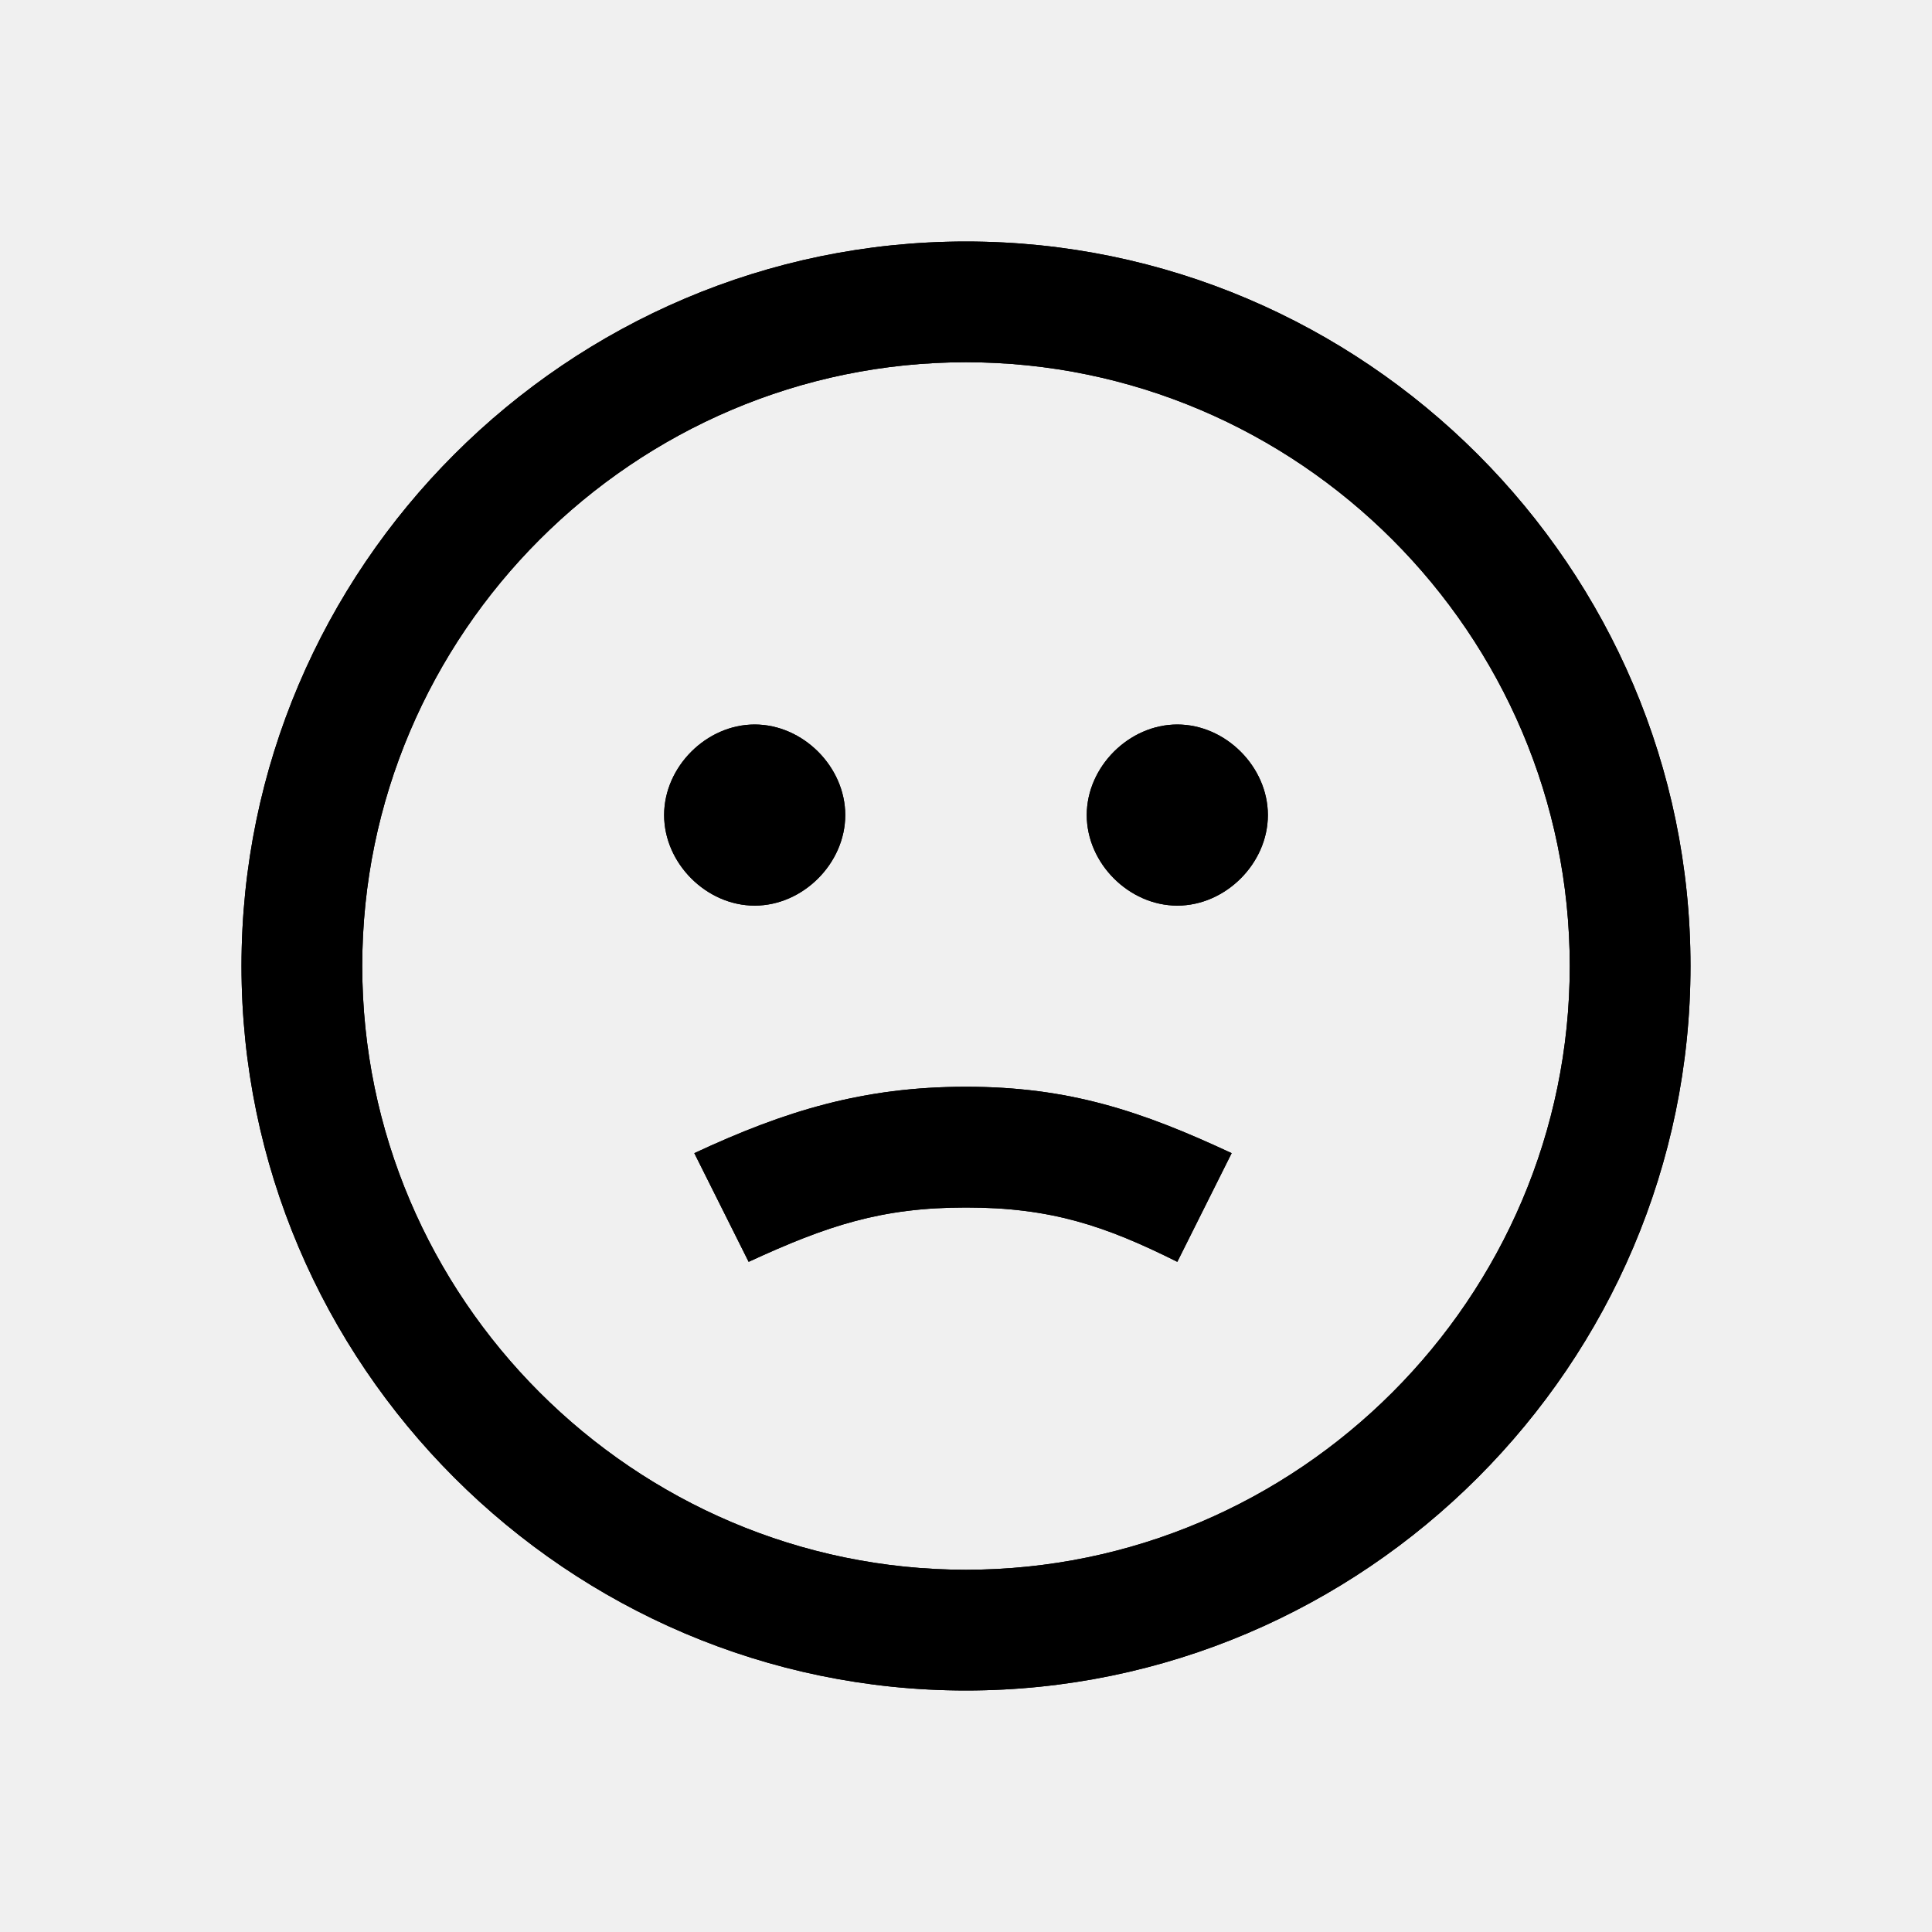
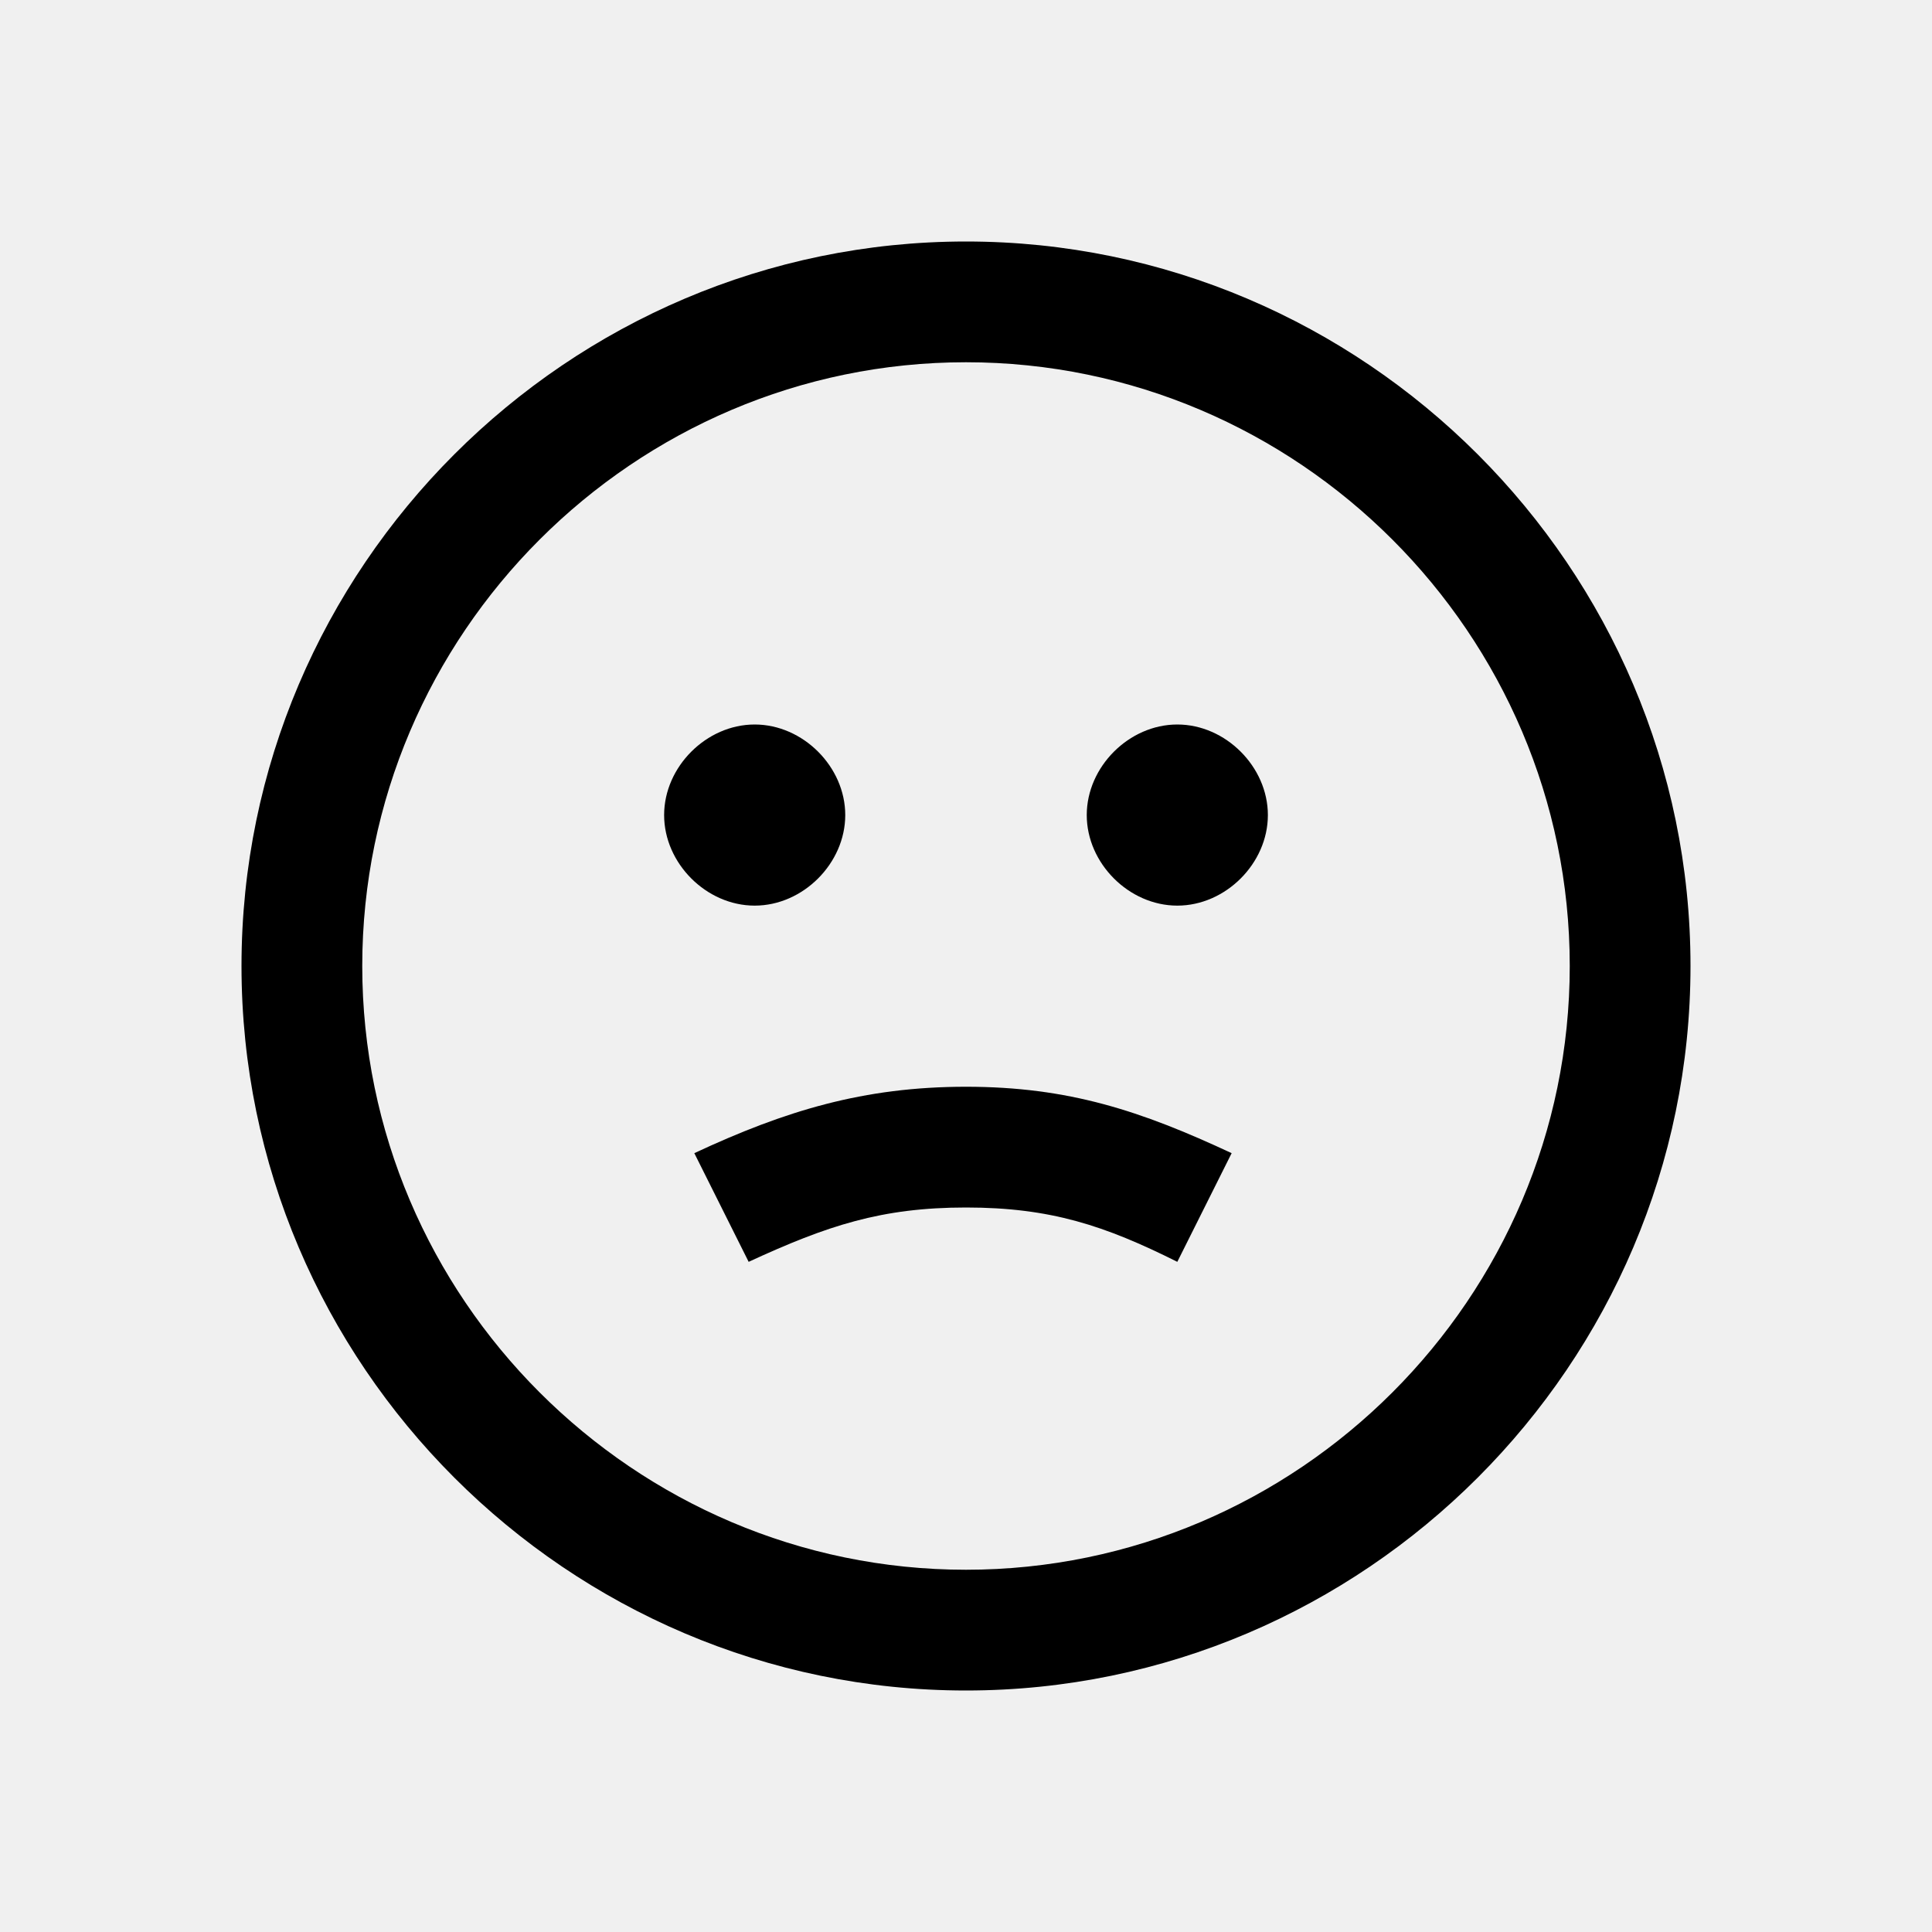
- <svg xmlns="http://www.w3.org/2000/svg" xmlns:xlink="http://www.w3.org/1999/xlink" viewBox="0 0 32 32" version="1.1">
-   <defs>
-     <path d="M16,28 C9.4,28 4,22.6 4,16 C4,9.4 9.4,4 16,4 C22.6,4 28,9.4 28,16 C28,22.6 22.6,28 16,28 Z M16,26 C21.5,26 26,21.5 26,16 C26,10.5 21.5,6 16,6 C10.5,6 6,10.5 6,16 C6,21.5 10.5,26 16,26 Z M20.4,19.1 L19.5,20.9 C18.3,20.3 17.4,20 16,20 C14.6,20 13.7,20.3 12.4,20.9 L11.5,19.1 C13,18.4 14.3,18 16,18 C17.7,18 18.9,18.4 20.4,19.1 Z M12.5,15 C11.7,15 11,14.3 11,13.5 C11,12.7 11.7,12 12.5,12 C13.3,12 14,12.7 14,13.5 C14,14.3 13.3,15 12.5,15 Z M19.5,15 C18.7,15 18,14.3 18,13.5 C18,12.7 18.7,12 19.5,12 C20.3,12 21,12.7 21,13.5 C21,14.3 20.3,15 19.5,15 Z" id="path-1" />
-   </defs>
-   <g id="Source/System-Icons/24/Rating_2_24" stroke="none" stroke-width="1" fill="none" fill-rule="evenodd">
-     <mask id="mask-2" fill="white">
-       <use xlink:href="#path-1" />
-     </mask>
-     <use id="Combined-Shape" fill="#000000" fill-rule="nonzero" xlink:href="#path-1" />
-     <g id="Colors/Basic/Fresh-Asphalt" mask="url(#mask-2)" fill="#000000">
-       <rect id="Rectangle" x="0" y="0" width="32" height="32" />
-     </g>
-   </g>
+ <svg xmlns="http://www.w3.org/2000/svg" version="1.1" id="Layer_1" x="0px" y="0px" viewBox="0 0 32 32" style="enable-background:new 0 0 32 32;" xml:space="preserve">
+   <path d="M16,28C9.4,28,4,22.6,4,16S9.4,4,16,4s12,5.4,12,12S22.6,28,16,28z M16,26c5.5,0,10-4.5,10-10S21.5,6,16,6S6,10.5,6,16  S10.5,26,16,26z M20.4,19.1l-0.9,1.8C18.3,20.3,17.4,20,16,20s-2.3,0.3-3.6,0.9l-0.9-1.8C13,18.4,14.3,18,16,18S18.9,18.4,20.4,19.1  z M12.5,15c-0.8,0-1.5-0.7-1.5-1.5s0.7-1.5,1.5-1.5s1.5,0.7,1.5,1.5S13.3,15,12.5,15z M19.5,15c-0.8,0-1.5-0.7-1.5-1.5  s0.7-1.5,1.5-1.5s1.5,0.7,1.5,1.5S20.3,15,19.5,15z" />
</svg>
